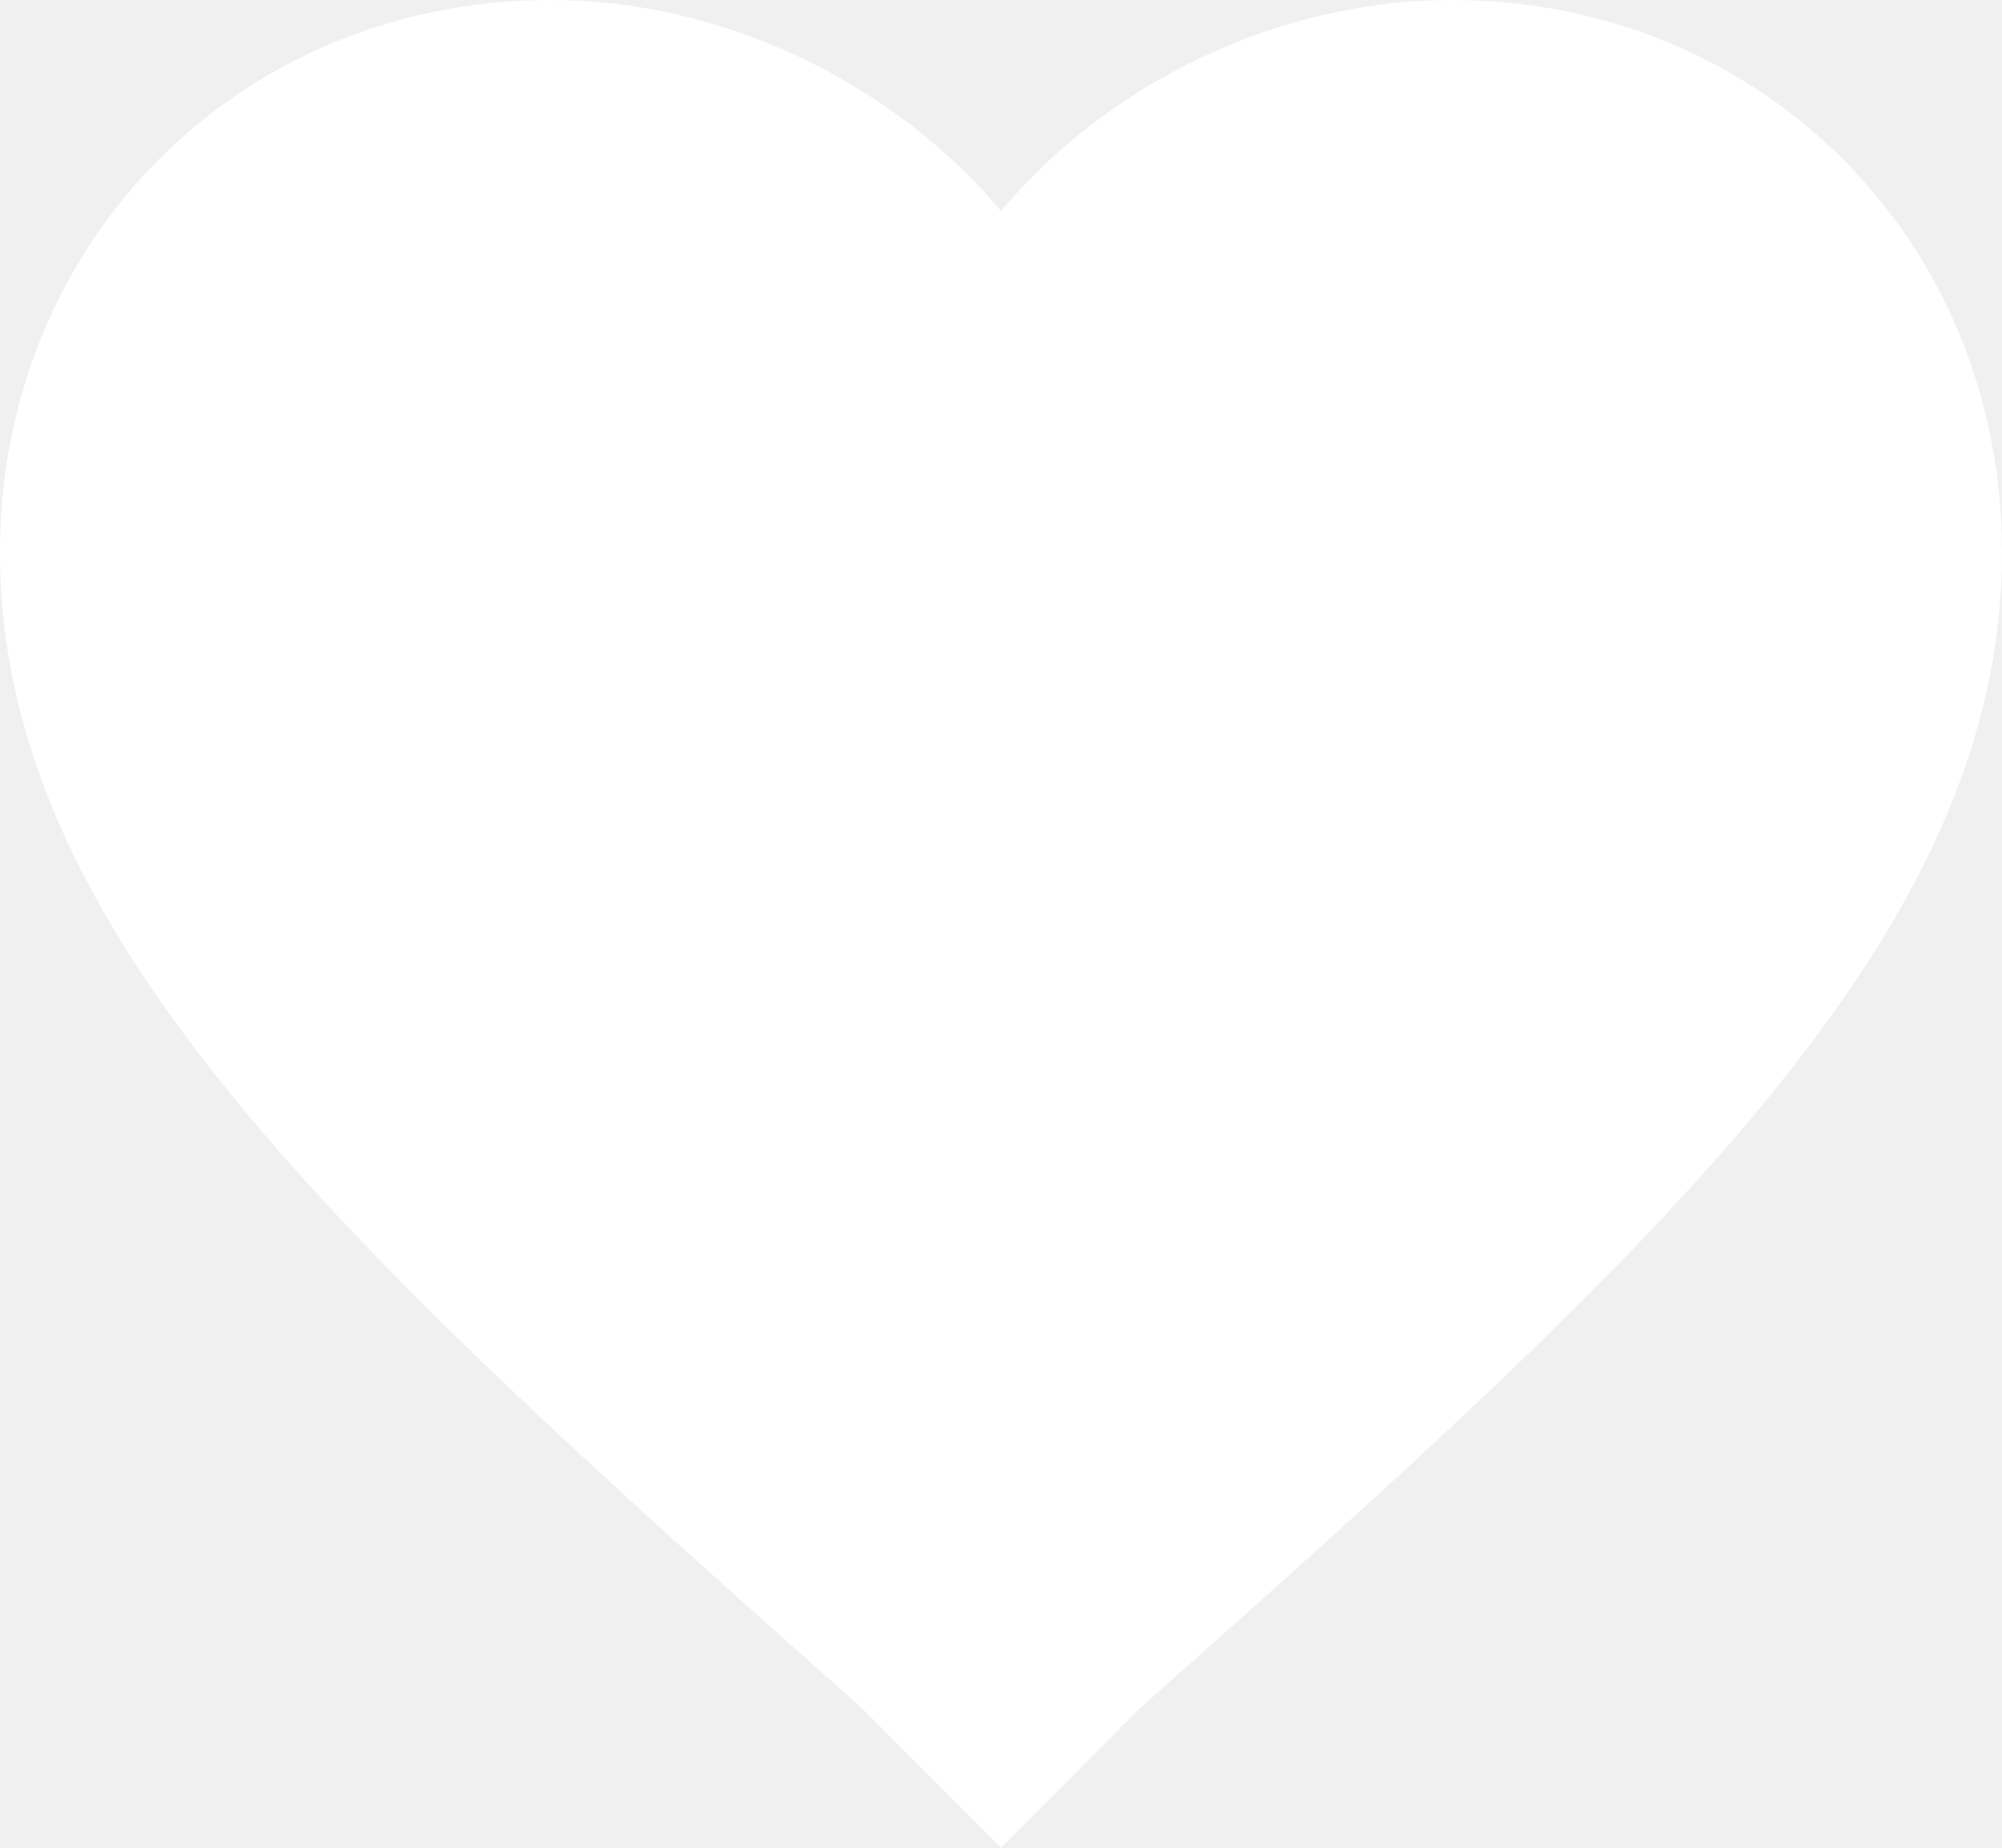
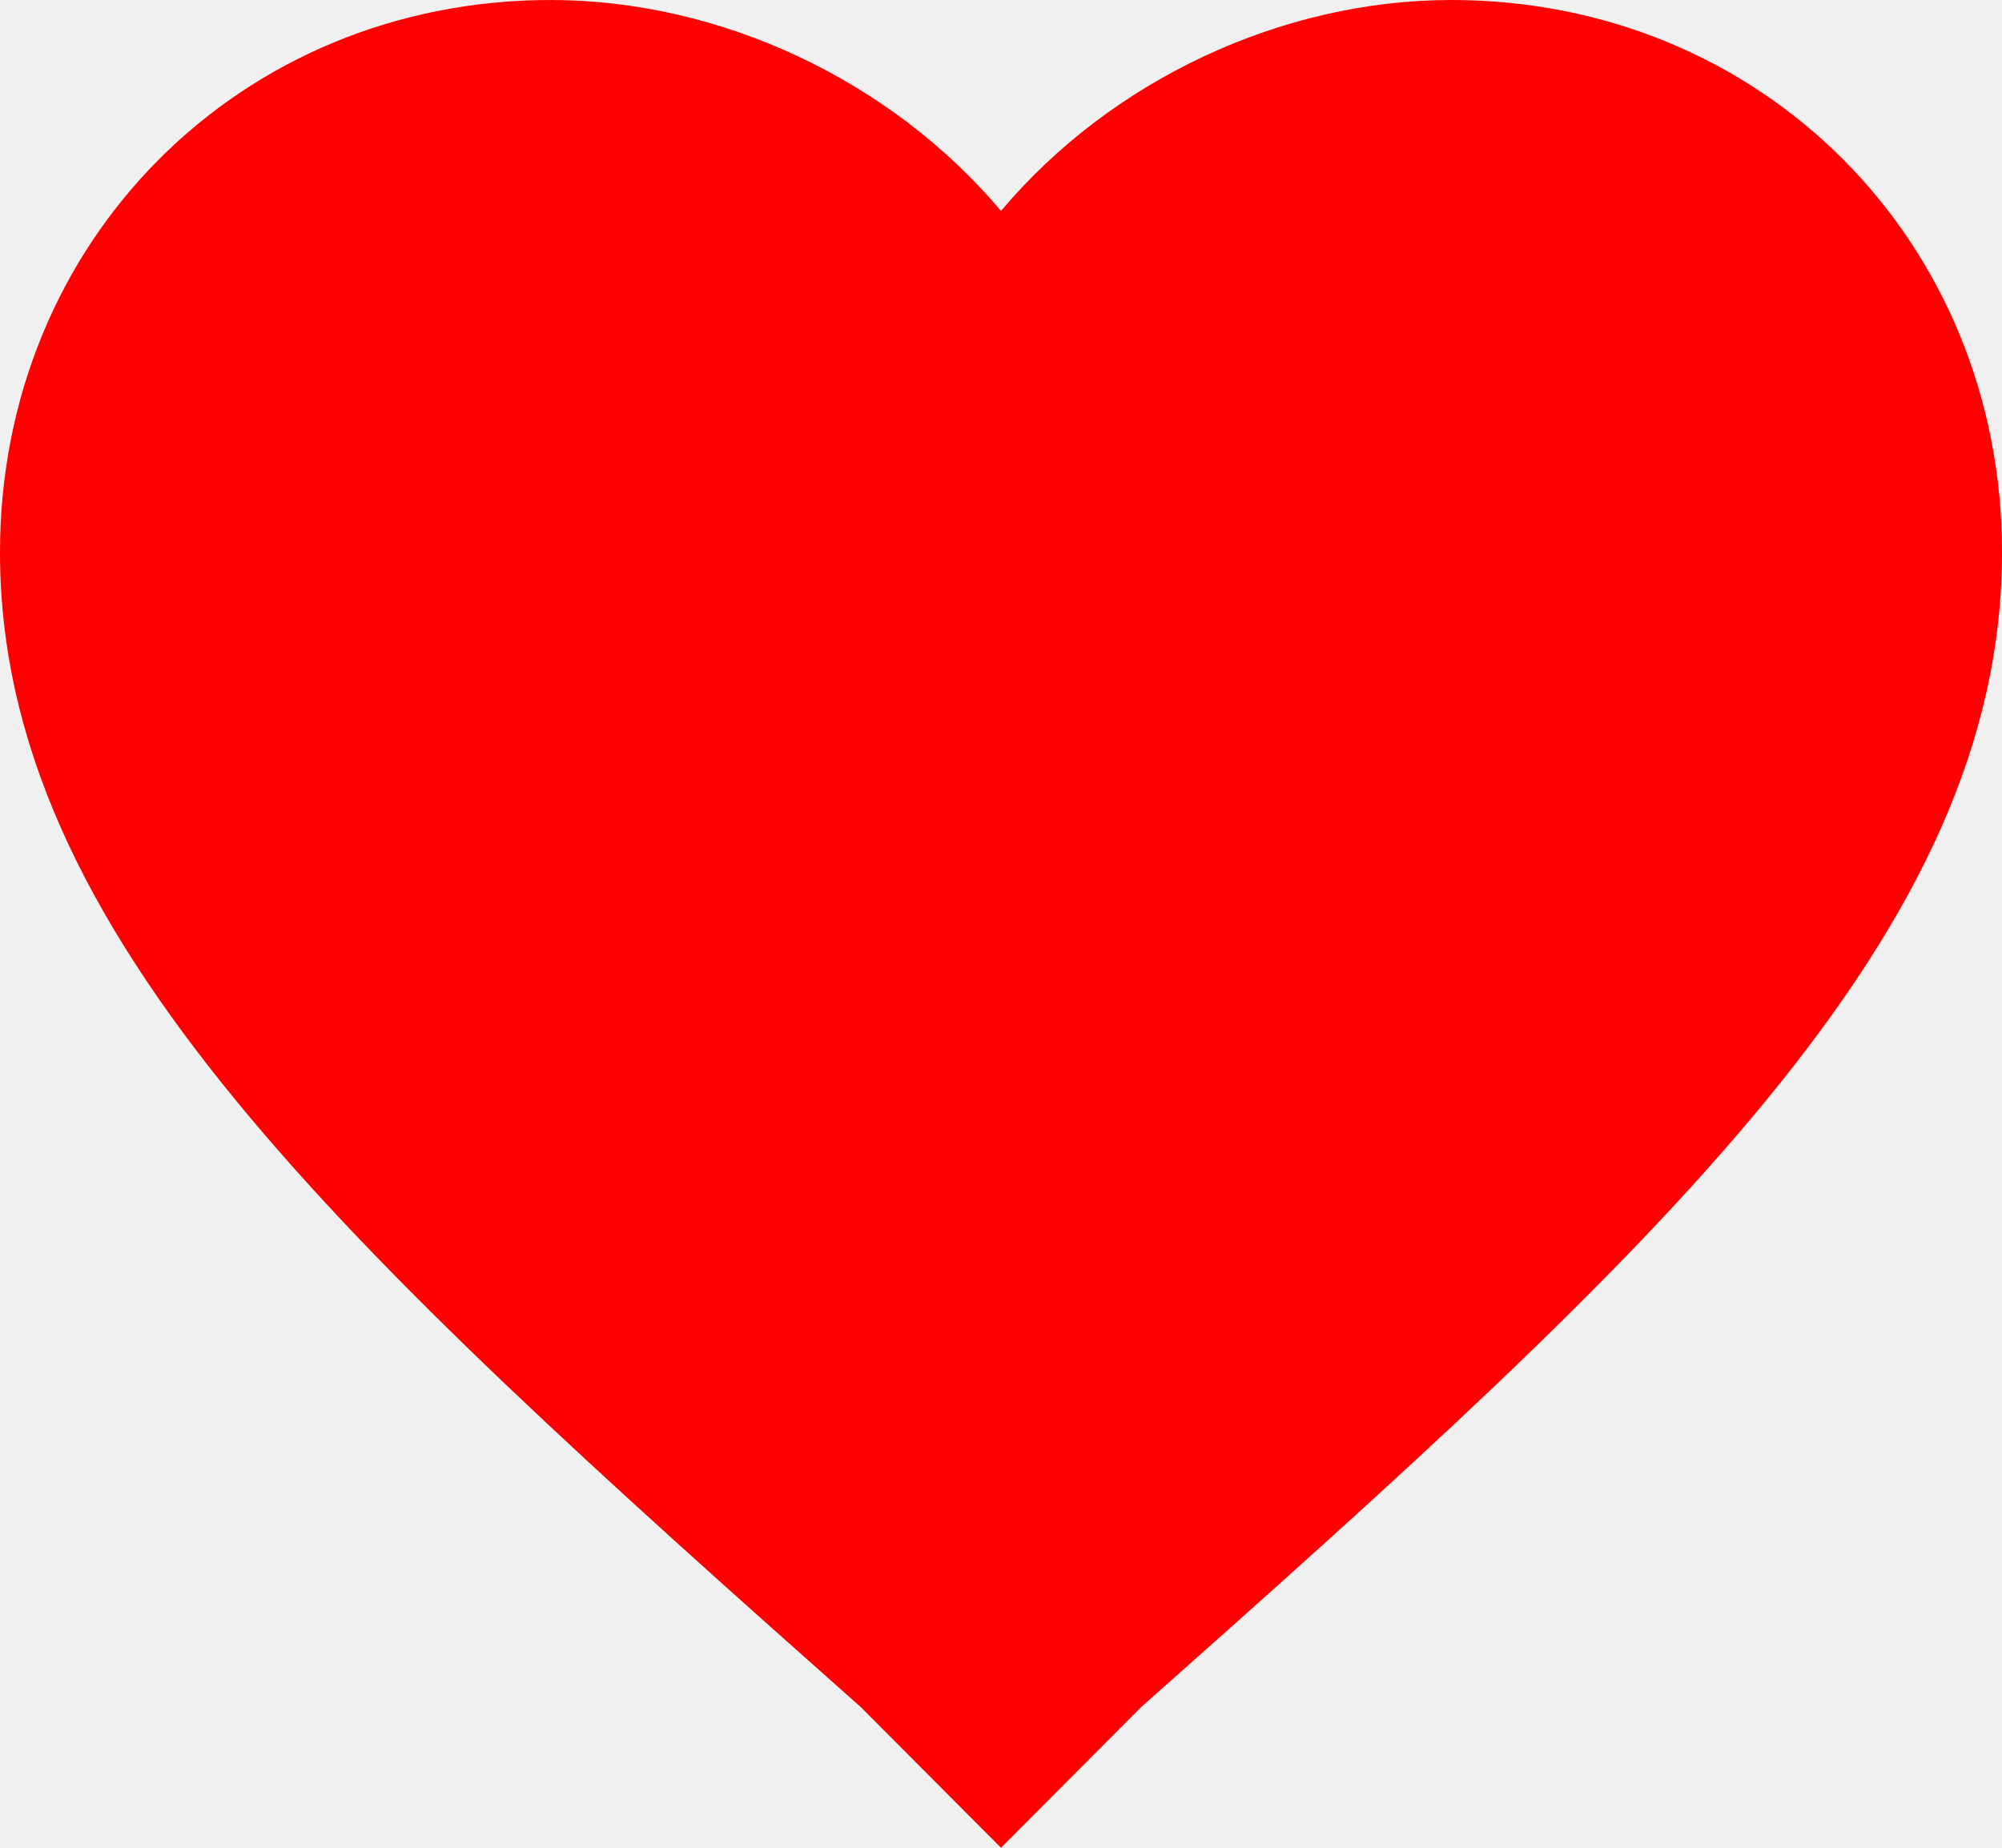
- <svg xmlns="http://www.w3.org/2000/svg" width="26px" height="24px" viewBox="0 0 26 24" version="1.1">
-   <g id="Page-1" stroke="none" stroke-width="1" fill="none" fill-rule="evenodd">
-     <g id="np_like_837116_000000" fill="#FFFFFF" fill-rule="nonzero">
-       <path d="M13,24 L11.18,22.174 C4.42,16.174 0,12.131 0,7.173 C0,3.13 3.12,0 7.15,0 C9.36,0 11.57,1.043 13,2.74 C14.427,1.043 16.64,0 18.85,0 C22.88,0 26,3.13 26,7.173 C26,12.13 21.58,16.174 14.82,22.173 L13,24 Z" id="Path" />
+ <svg xmlns="http://www.w3.org/2000/svg" width="26px" height="24px" viewBox="0 0 26 24" version="1.1" id="svg9">
+   <defs id="defs13" />
+   <g id="Page-1" stroke="none" stroke-width="1" fill="none" fill-rule="evenodd" style="fill:#ff0000">
+     <g id="np_like_837116_000000" fill="#FFFFFF" fill-rule="nonzero" style="fill:#ff0000">
+       <path d="M13,24 L11.18,22.174 C4.42,16.174 0,12.131 0,7.173 C0,3.13 3.12,0 7.15,0 C9.36,0 11.57,1.043 13,2.74 C14.427,1.043 16.64,0 18.85,0 C22.88,0 26,3.13 26,7.173 C26,12.13 21.58,16.174 14.82,22.173 L13,24 Z" id="Path" style="fill:#ff0000" />
    </g>
  </g>
</svg>
